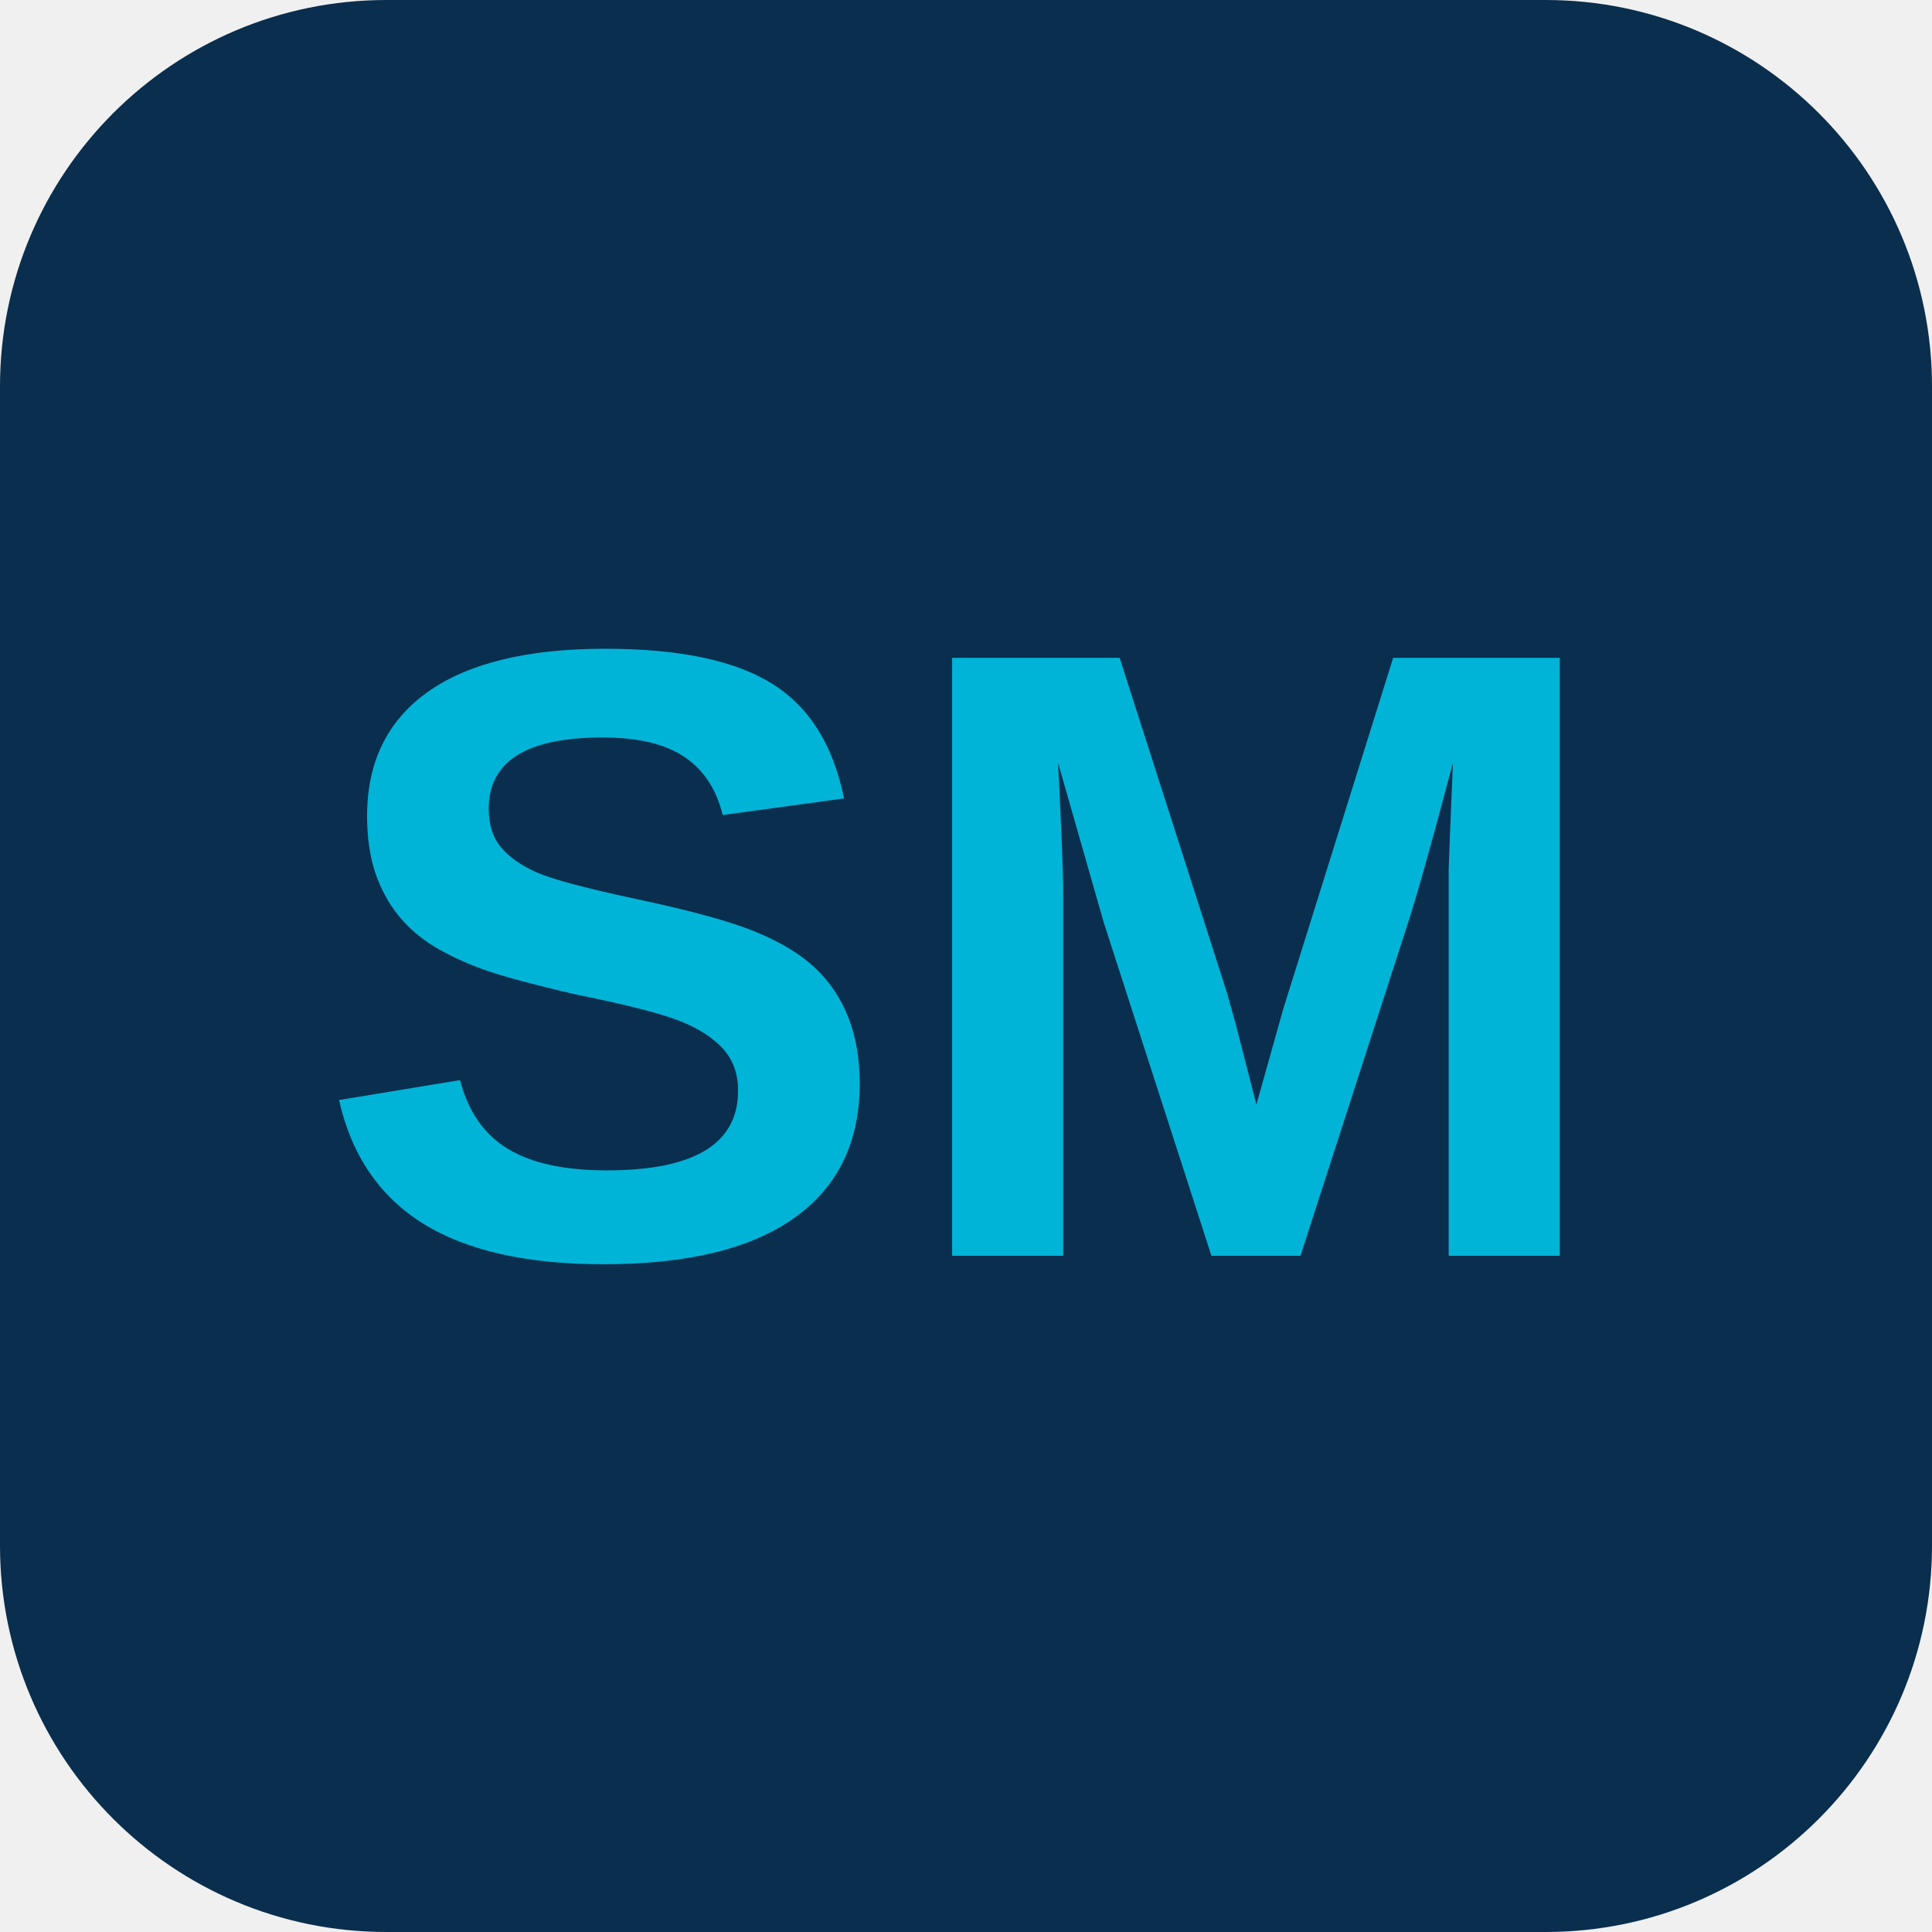
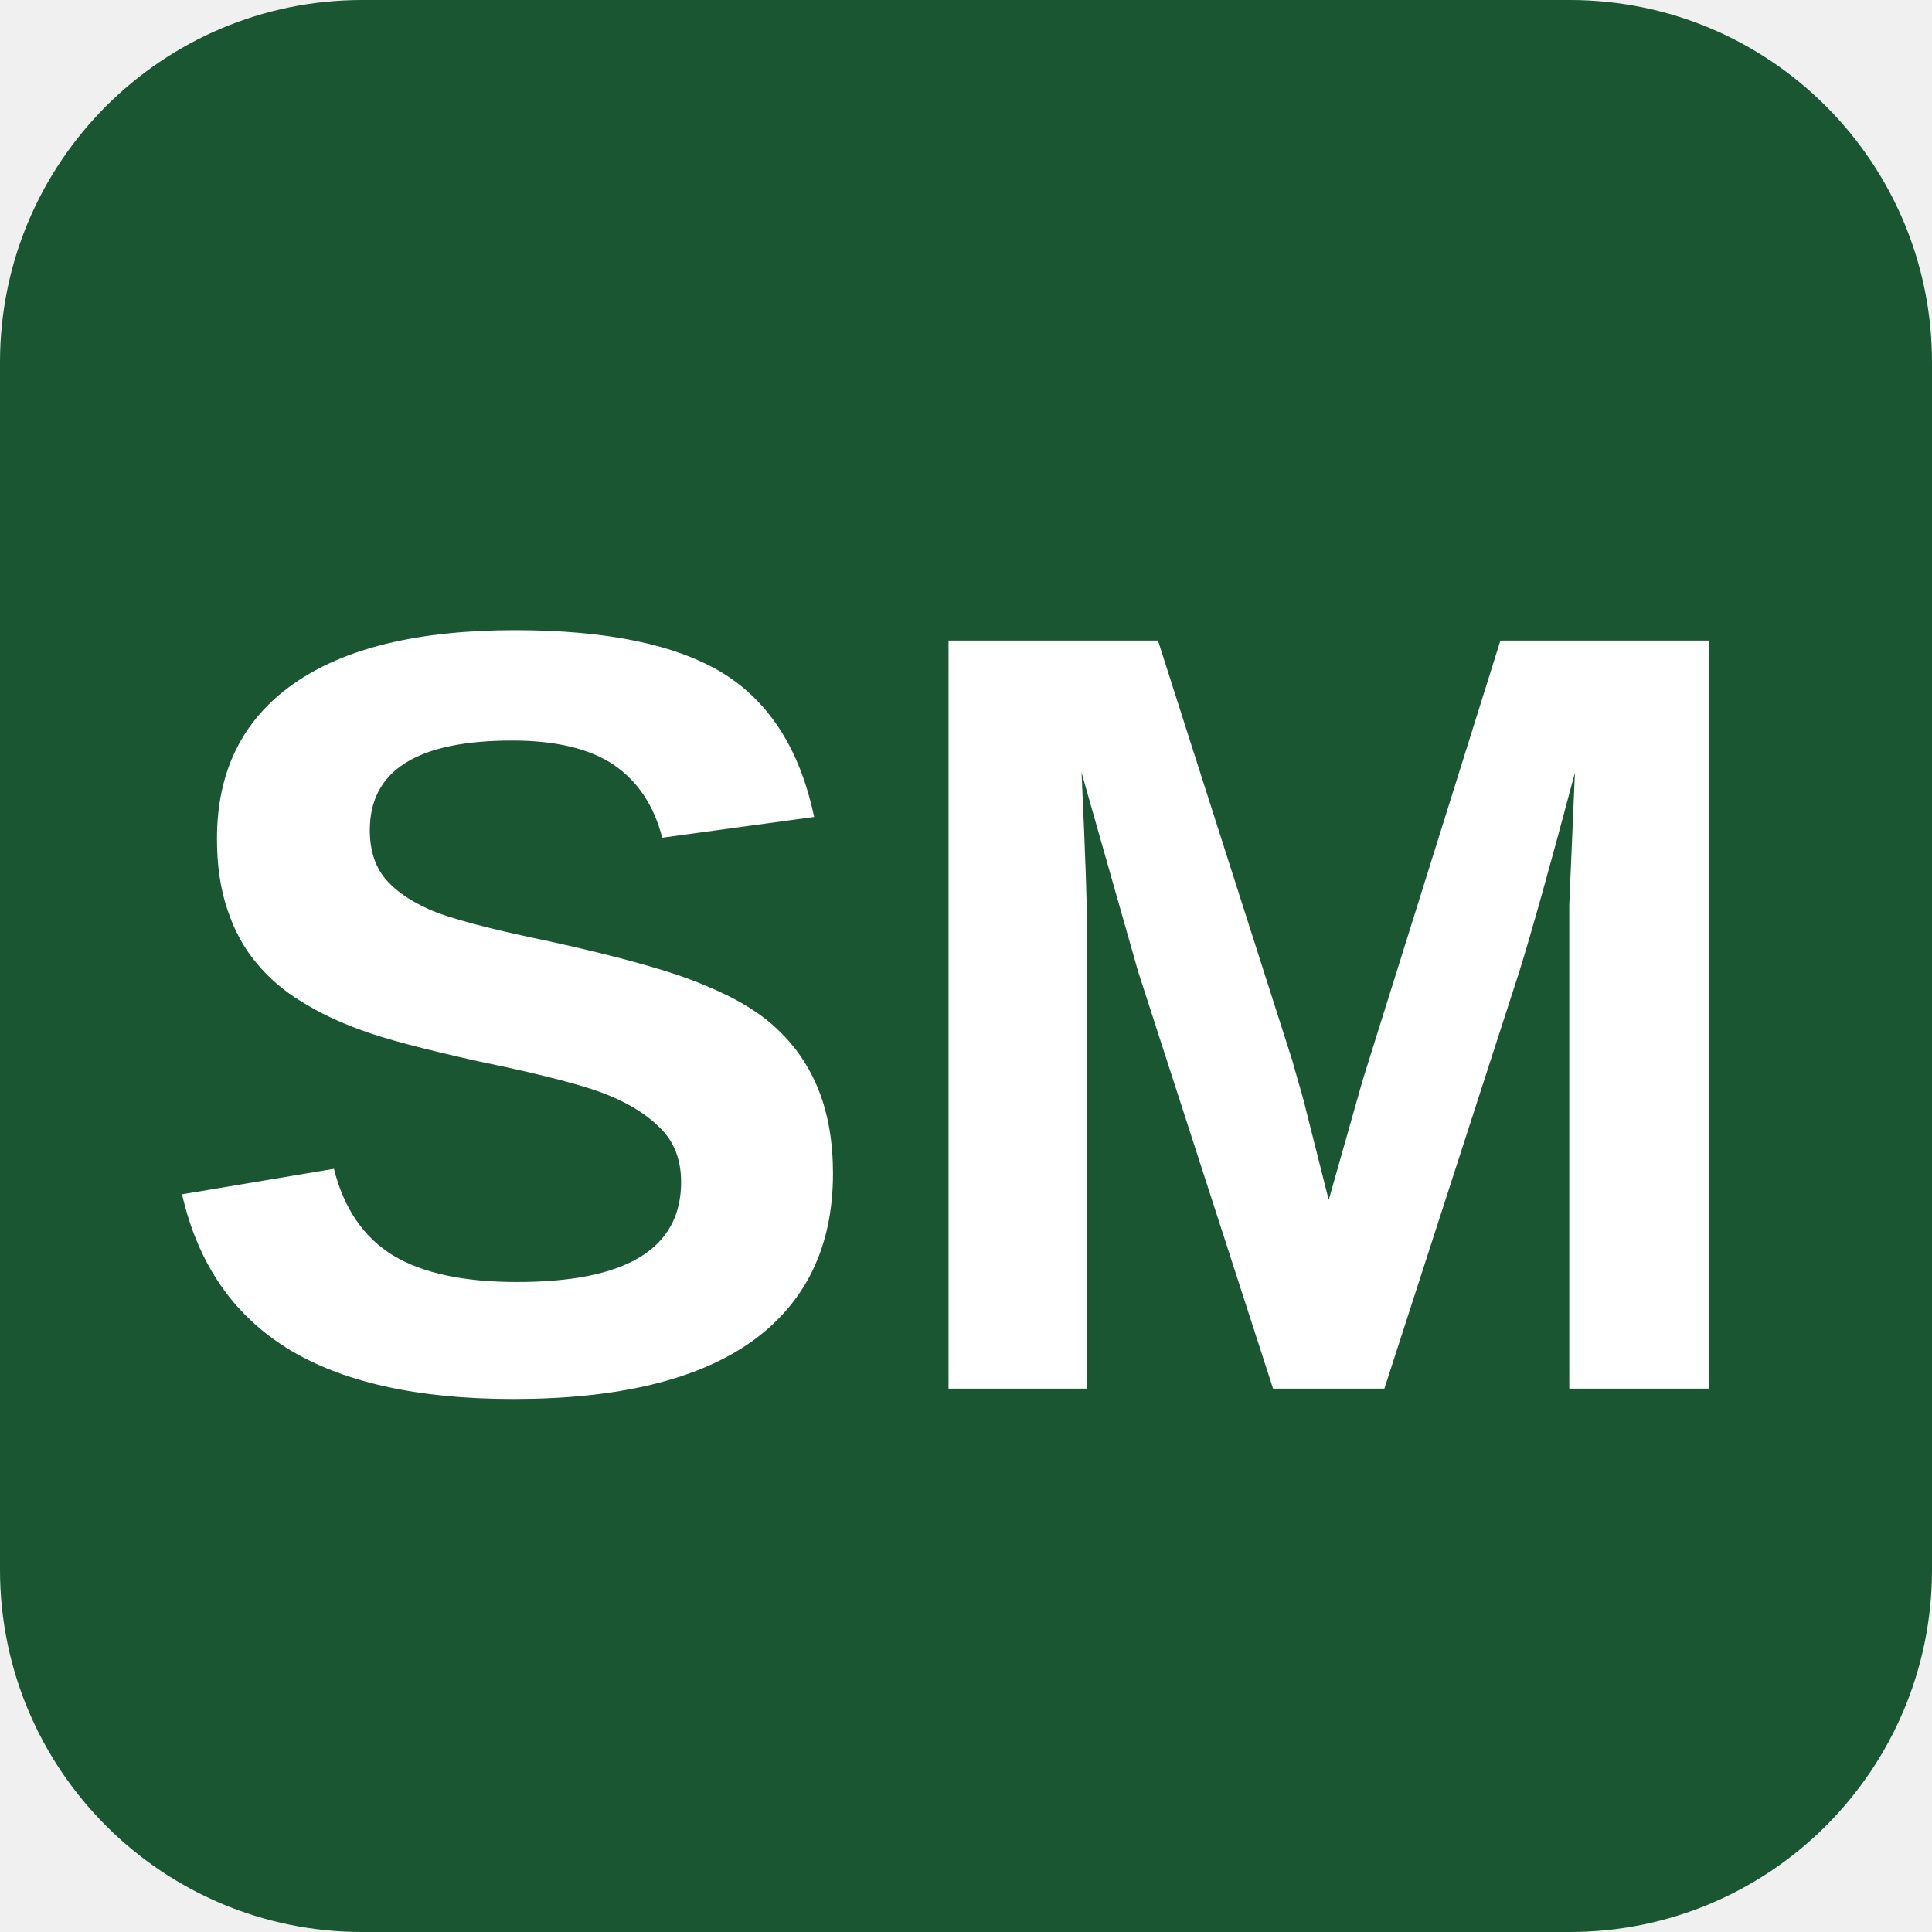
- <svg xmlns="http://www.w3.org/2000/svg" viewBox="0 0 100 100">
-   <rect width="100" height="100" rx="20" fill="#0a2e4d" />
-   <text x="50" y="65" font-family="Arial,sans-serif" font-size="45" font-weight="bold" fill="#00b4d8" text-anchor="middle">SM</text>
+ <svg xmlns="http://www.w3.org/2000/svg" viewBox="0 0 32 32">
+   <rect width="32" height="32" rx="6" fill="#1a5632" />
+   <text x="16" y="23" text-anchor="middle" font-family="Arial,sans-serif" font-weight="bold" font-size="18" fill="#fff">SM</text>
</svg>
